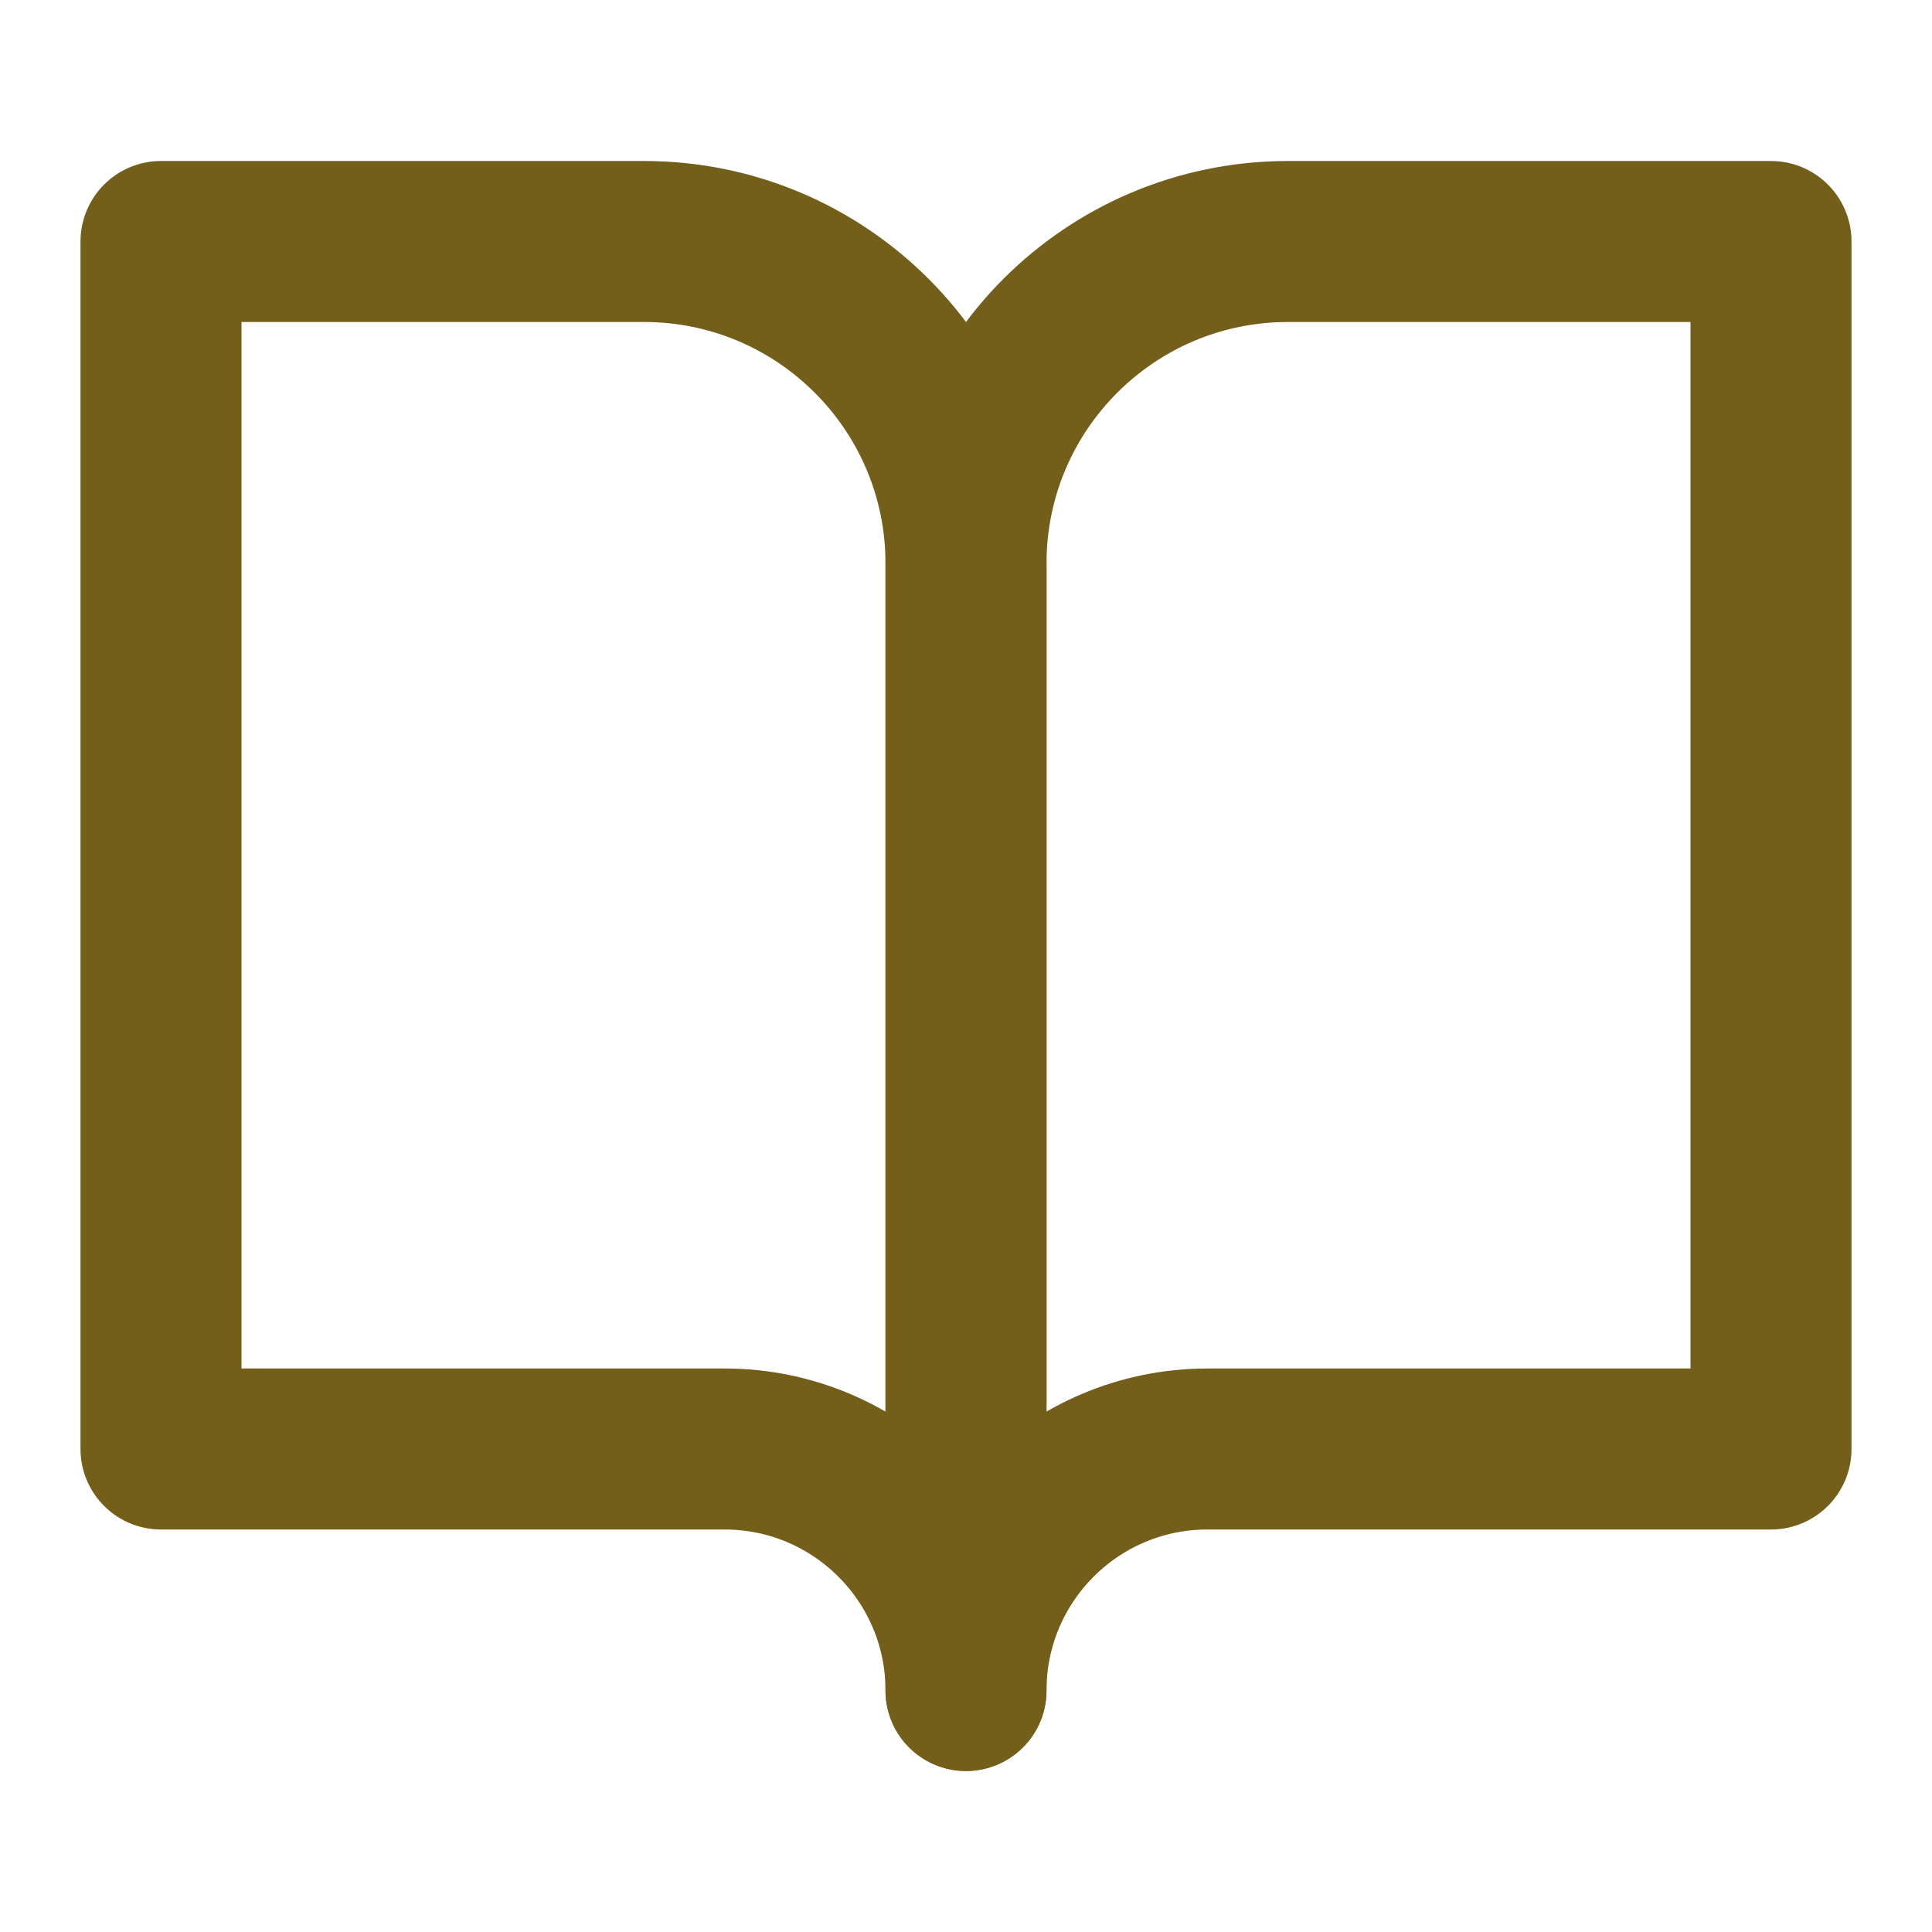
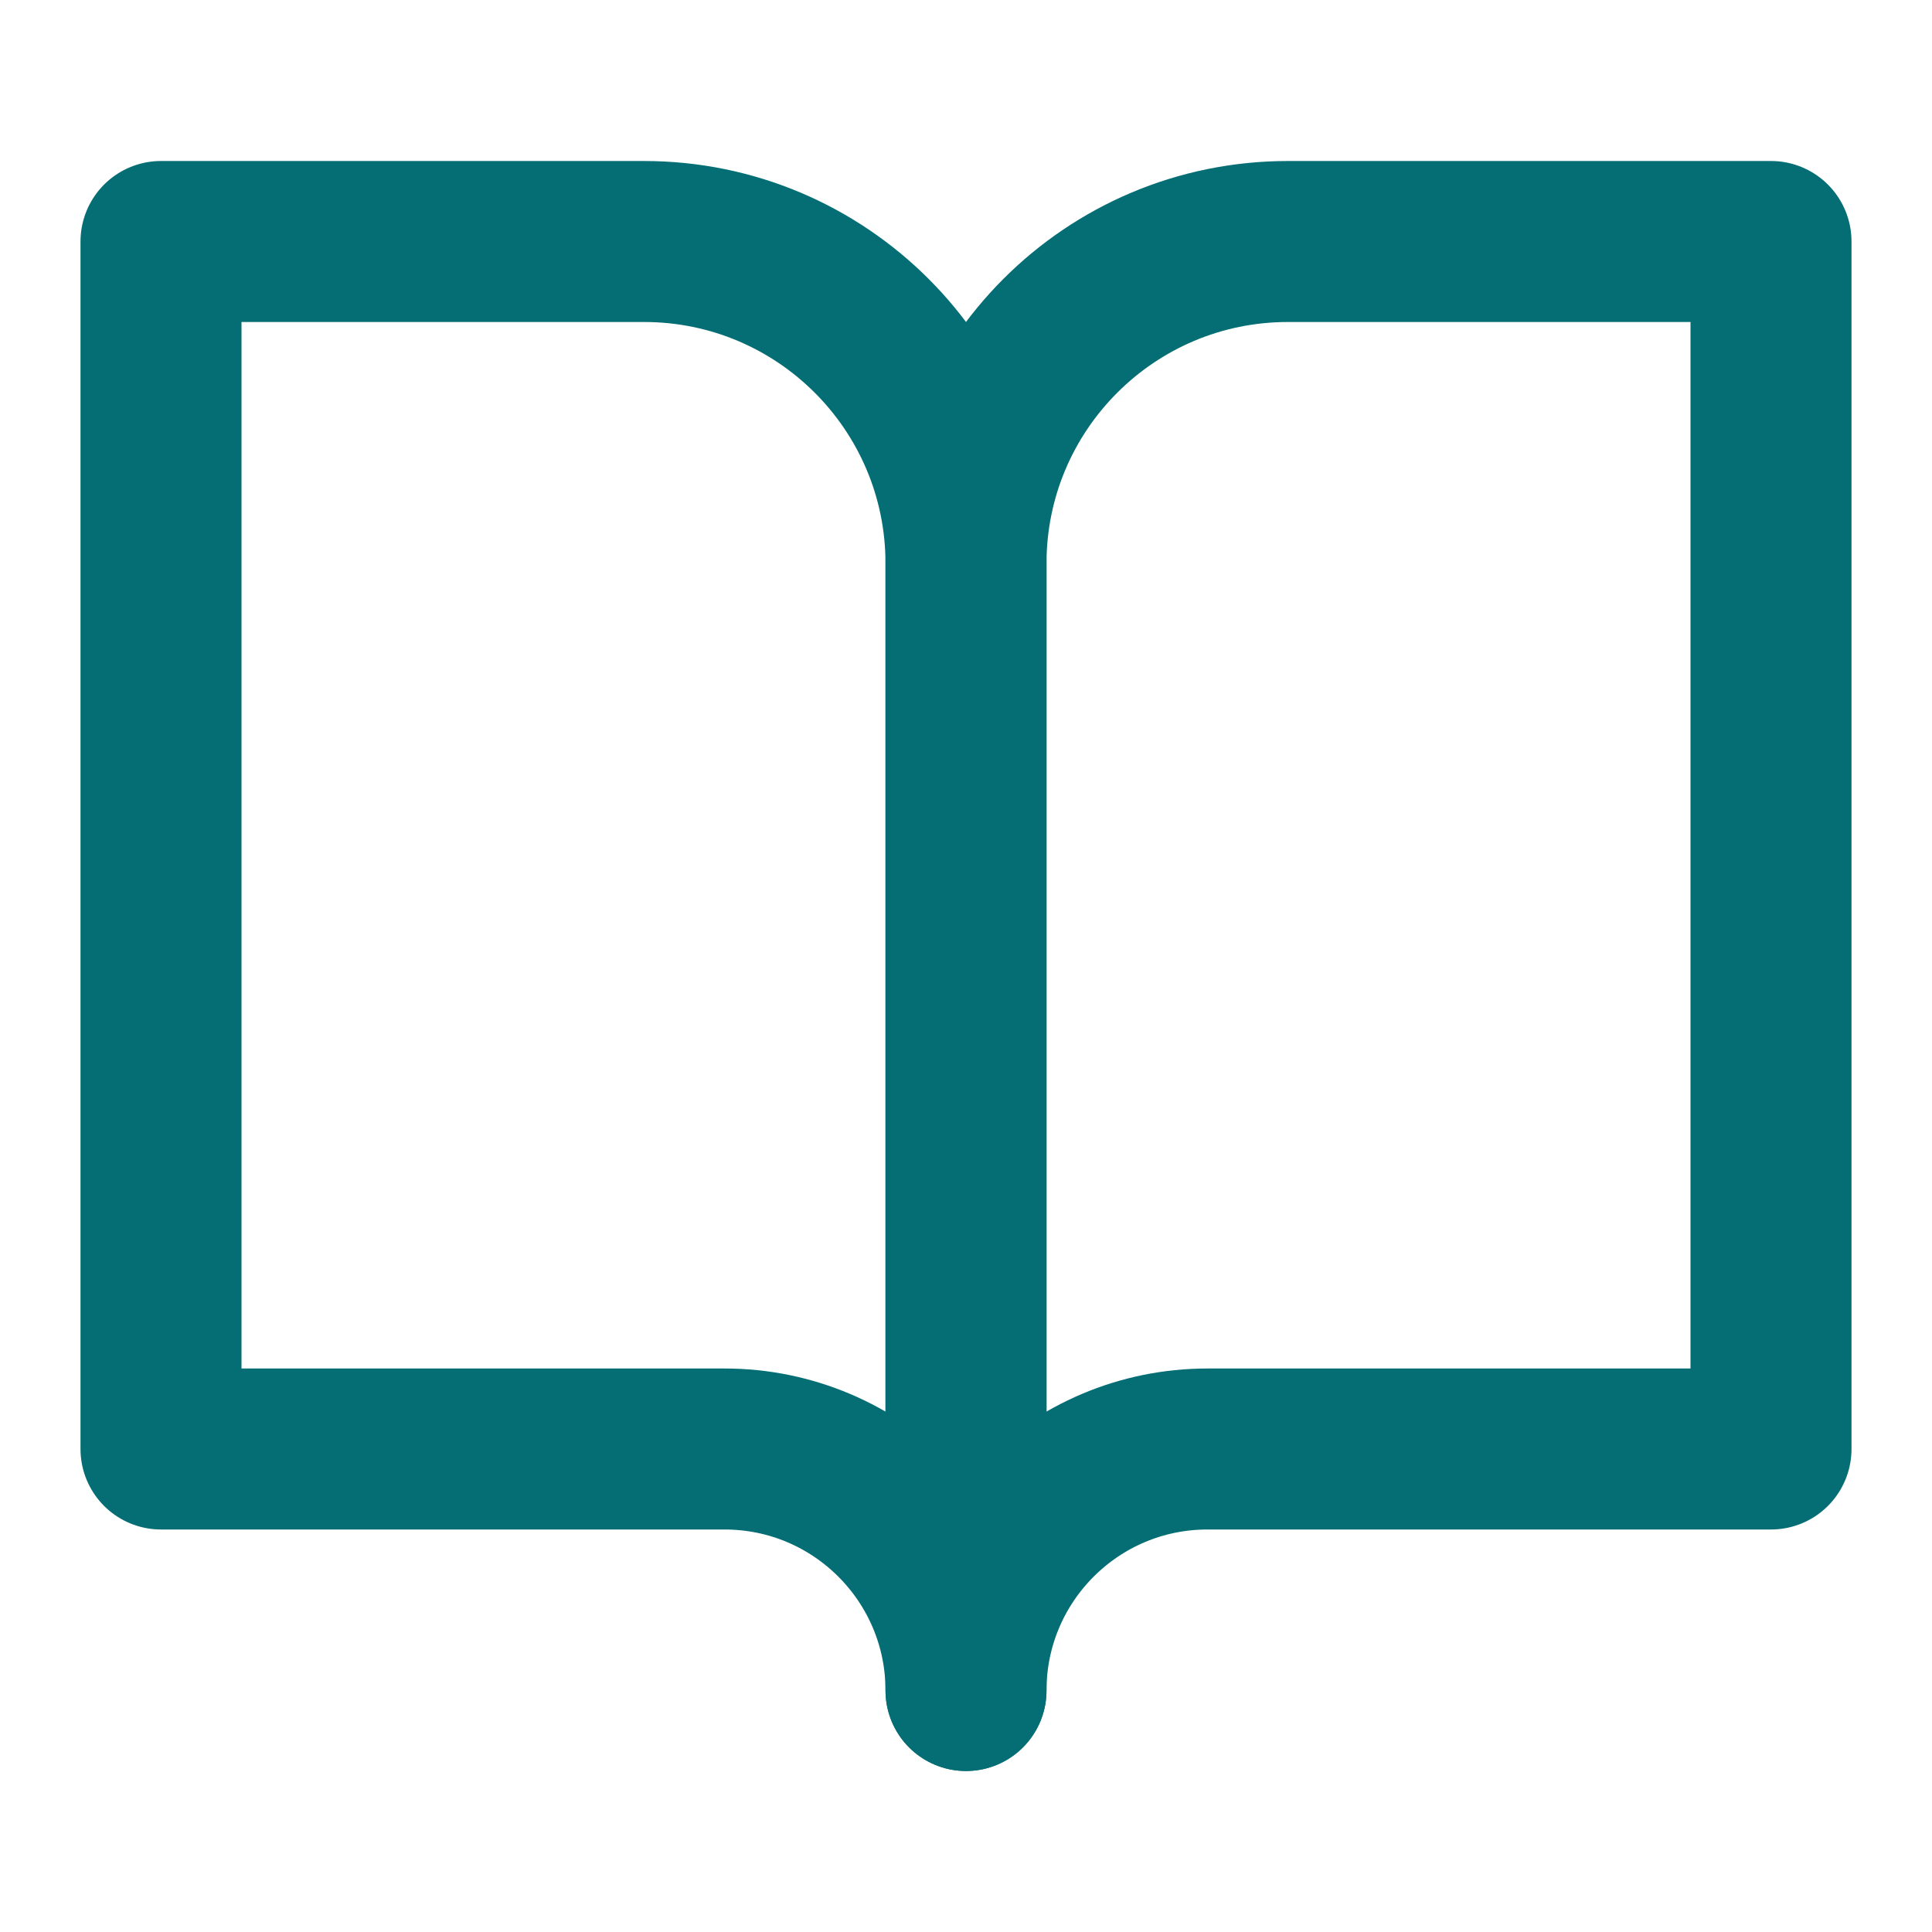
- <svg xmlns="http://www.w3.org/2000/svg" width="24" height="24" viewBox="0 0 24 24" fill="none" stroke="rgb(115, 95, 26)" stroke-width="2" stroke-linecap="round" stroke-linejoin="round" class="feather feather-book-open">
+ <svg xmlns="http://www.w3.org/2000/svg" width="24" height="24" viewBox="0 0 24 24" fill="none" stroke="#056e74" stroke-width="2" stroke-linecap="round" stroke-linejoin="round" class="feather feather-book-open">
  <path d="M2 3h6a4 4 0 0 1 4 4v14a3 3 0 0 0-3-3H2z" />
  <path d="M22 3h-6a4 4 0 0 0-4 4v14a3 3 0 0 1 3-3h7z" />
</svg>
